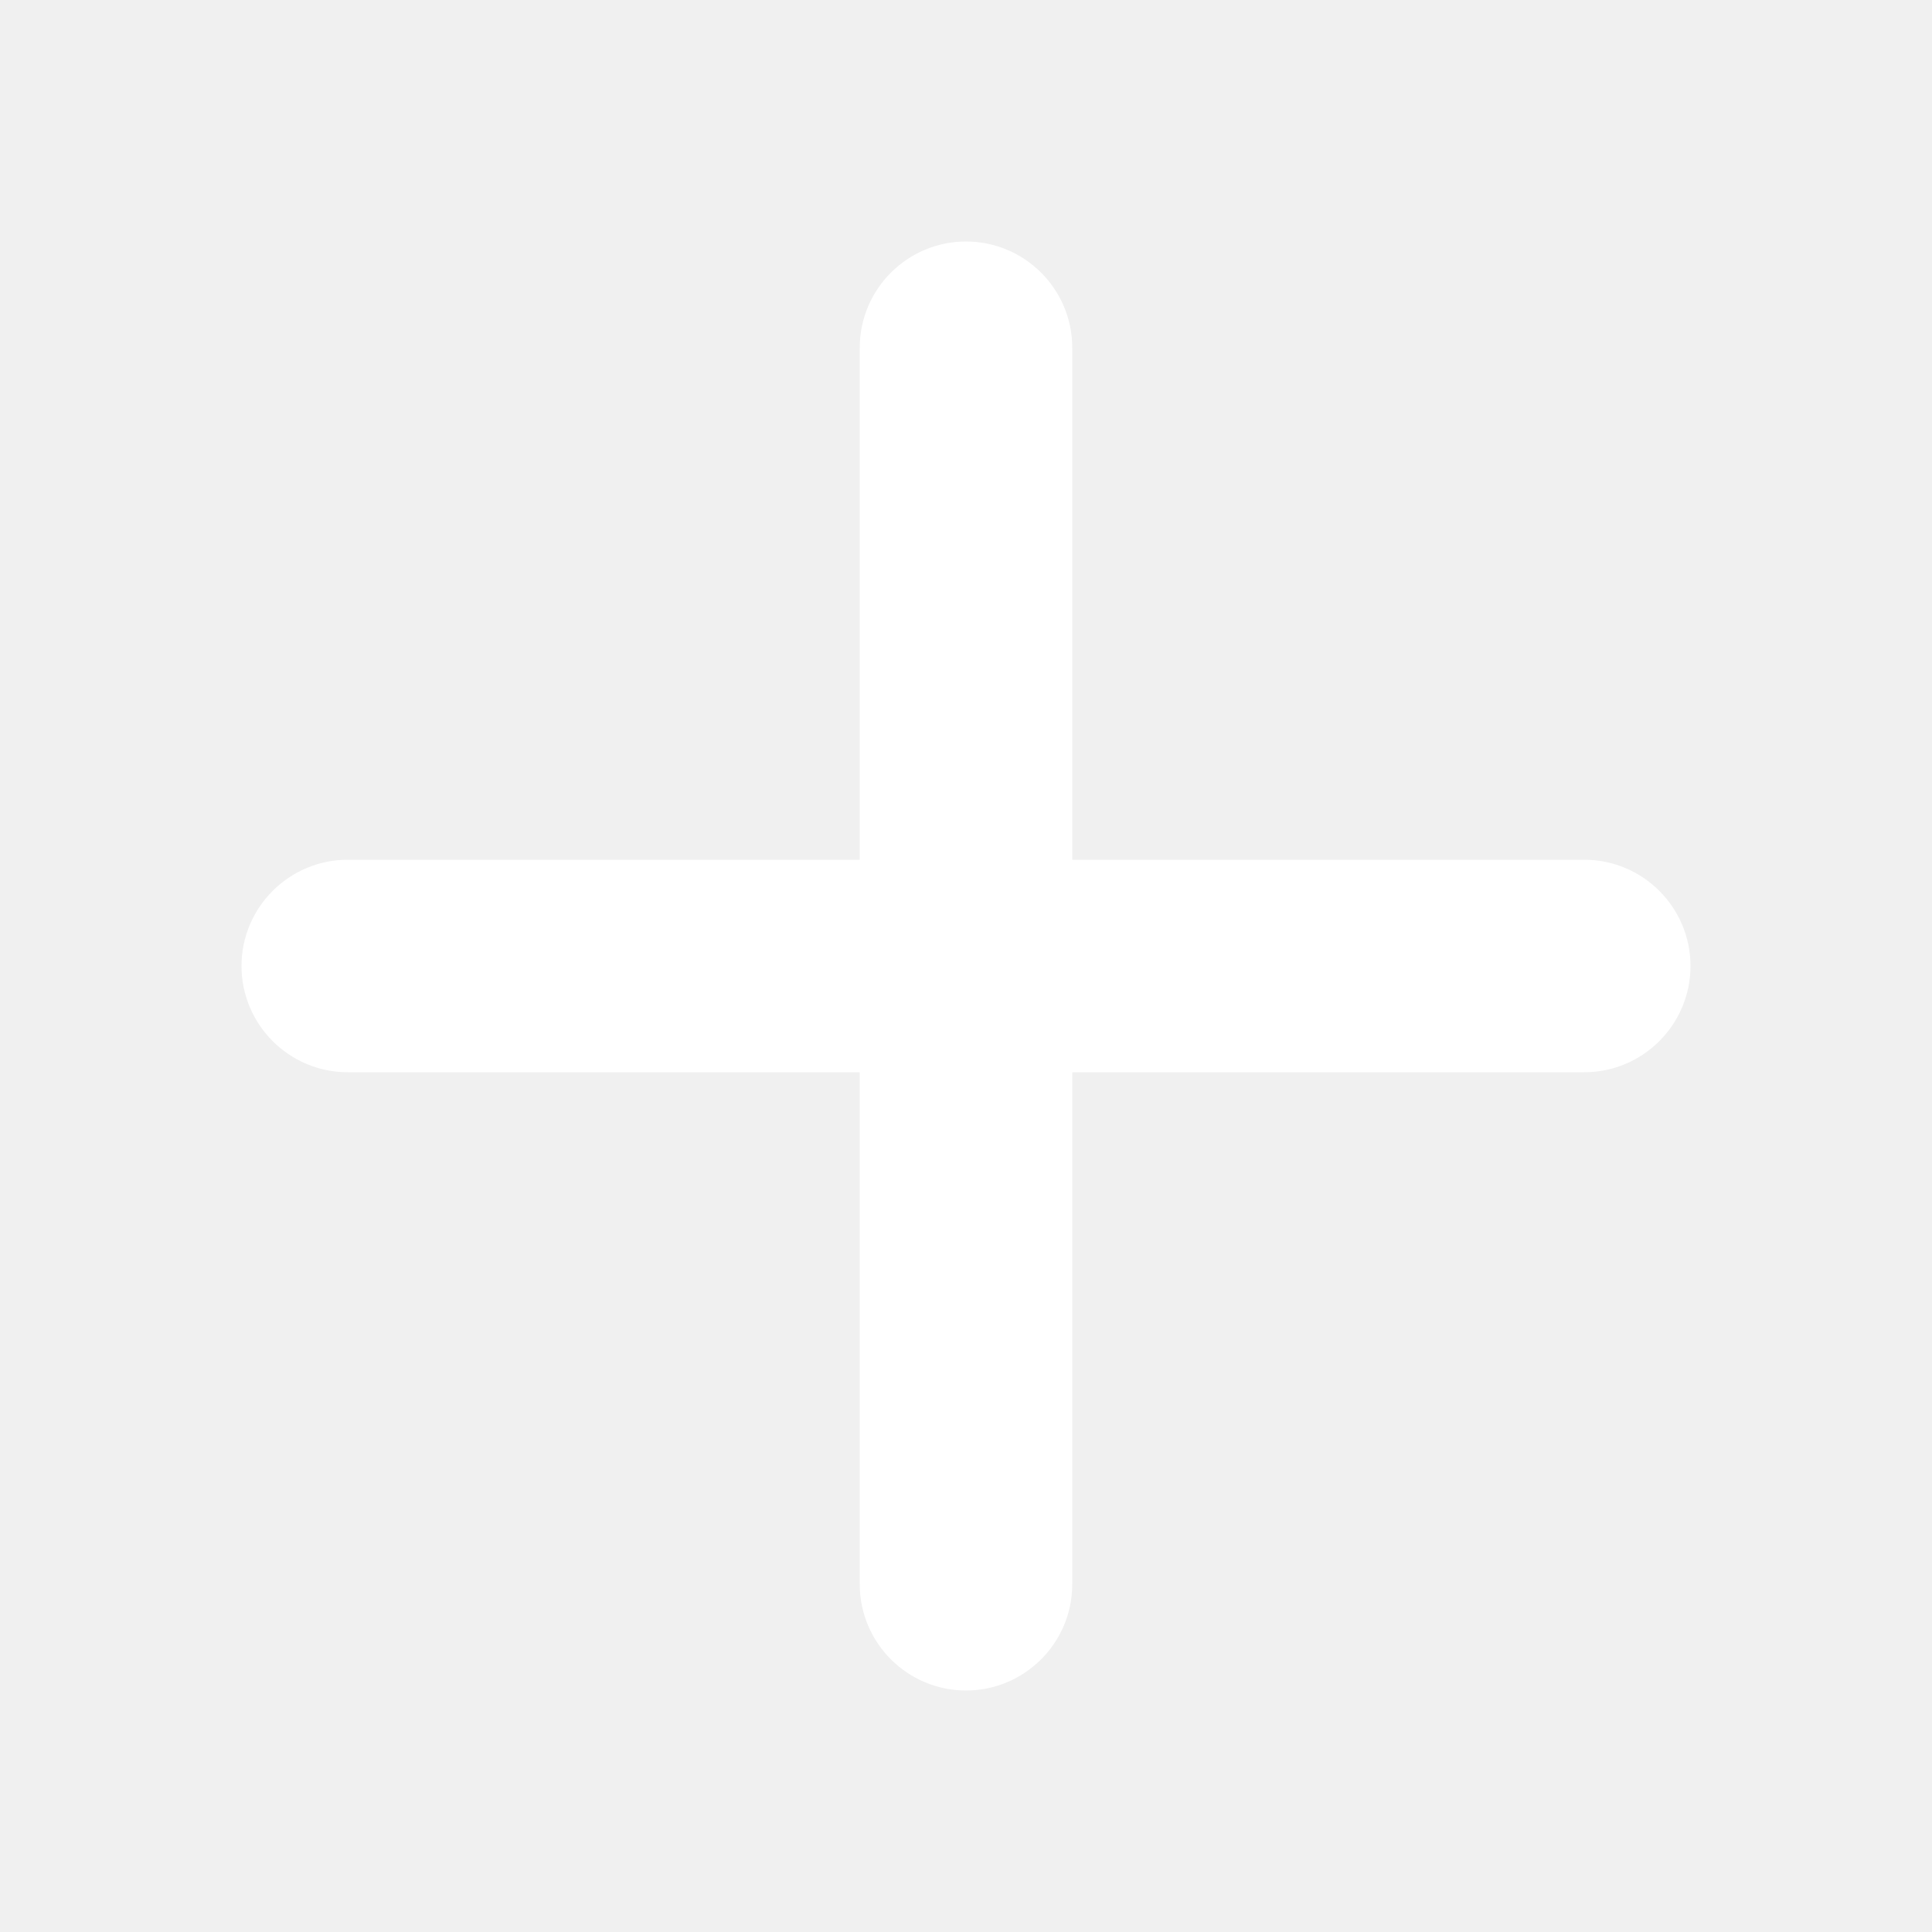
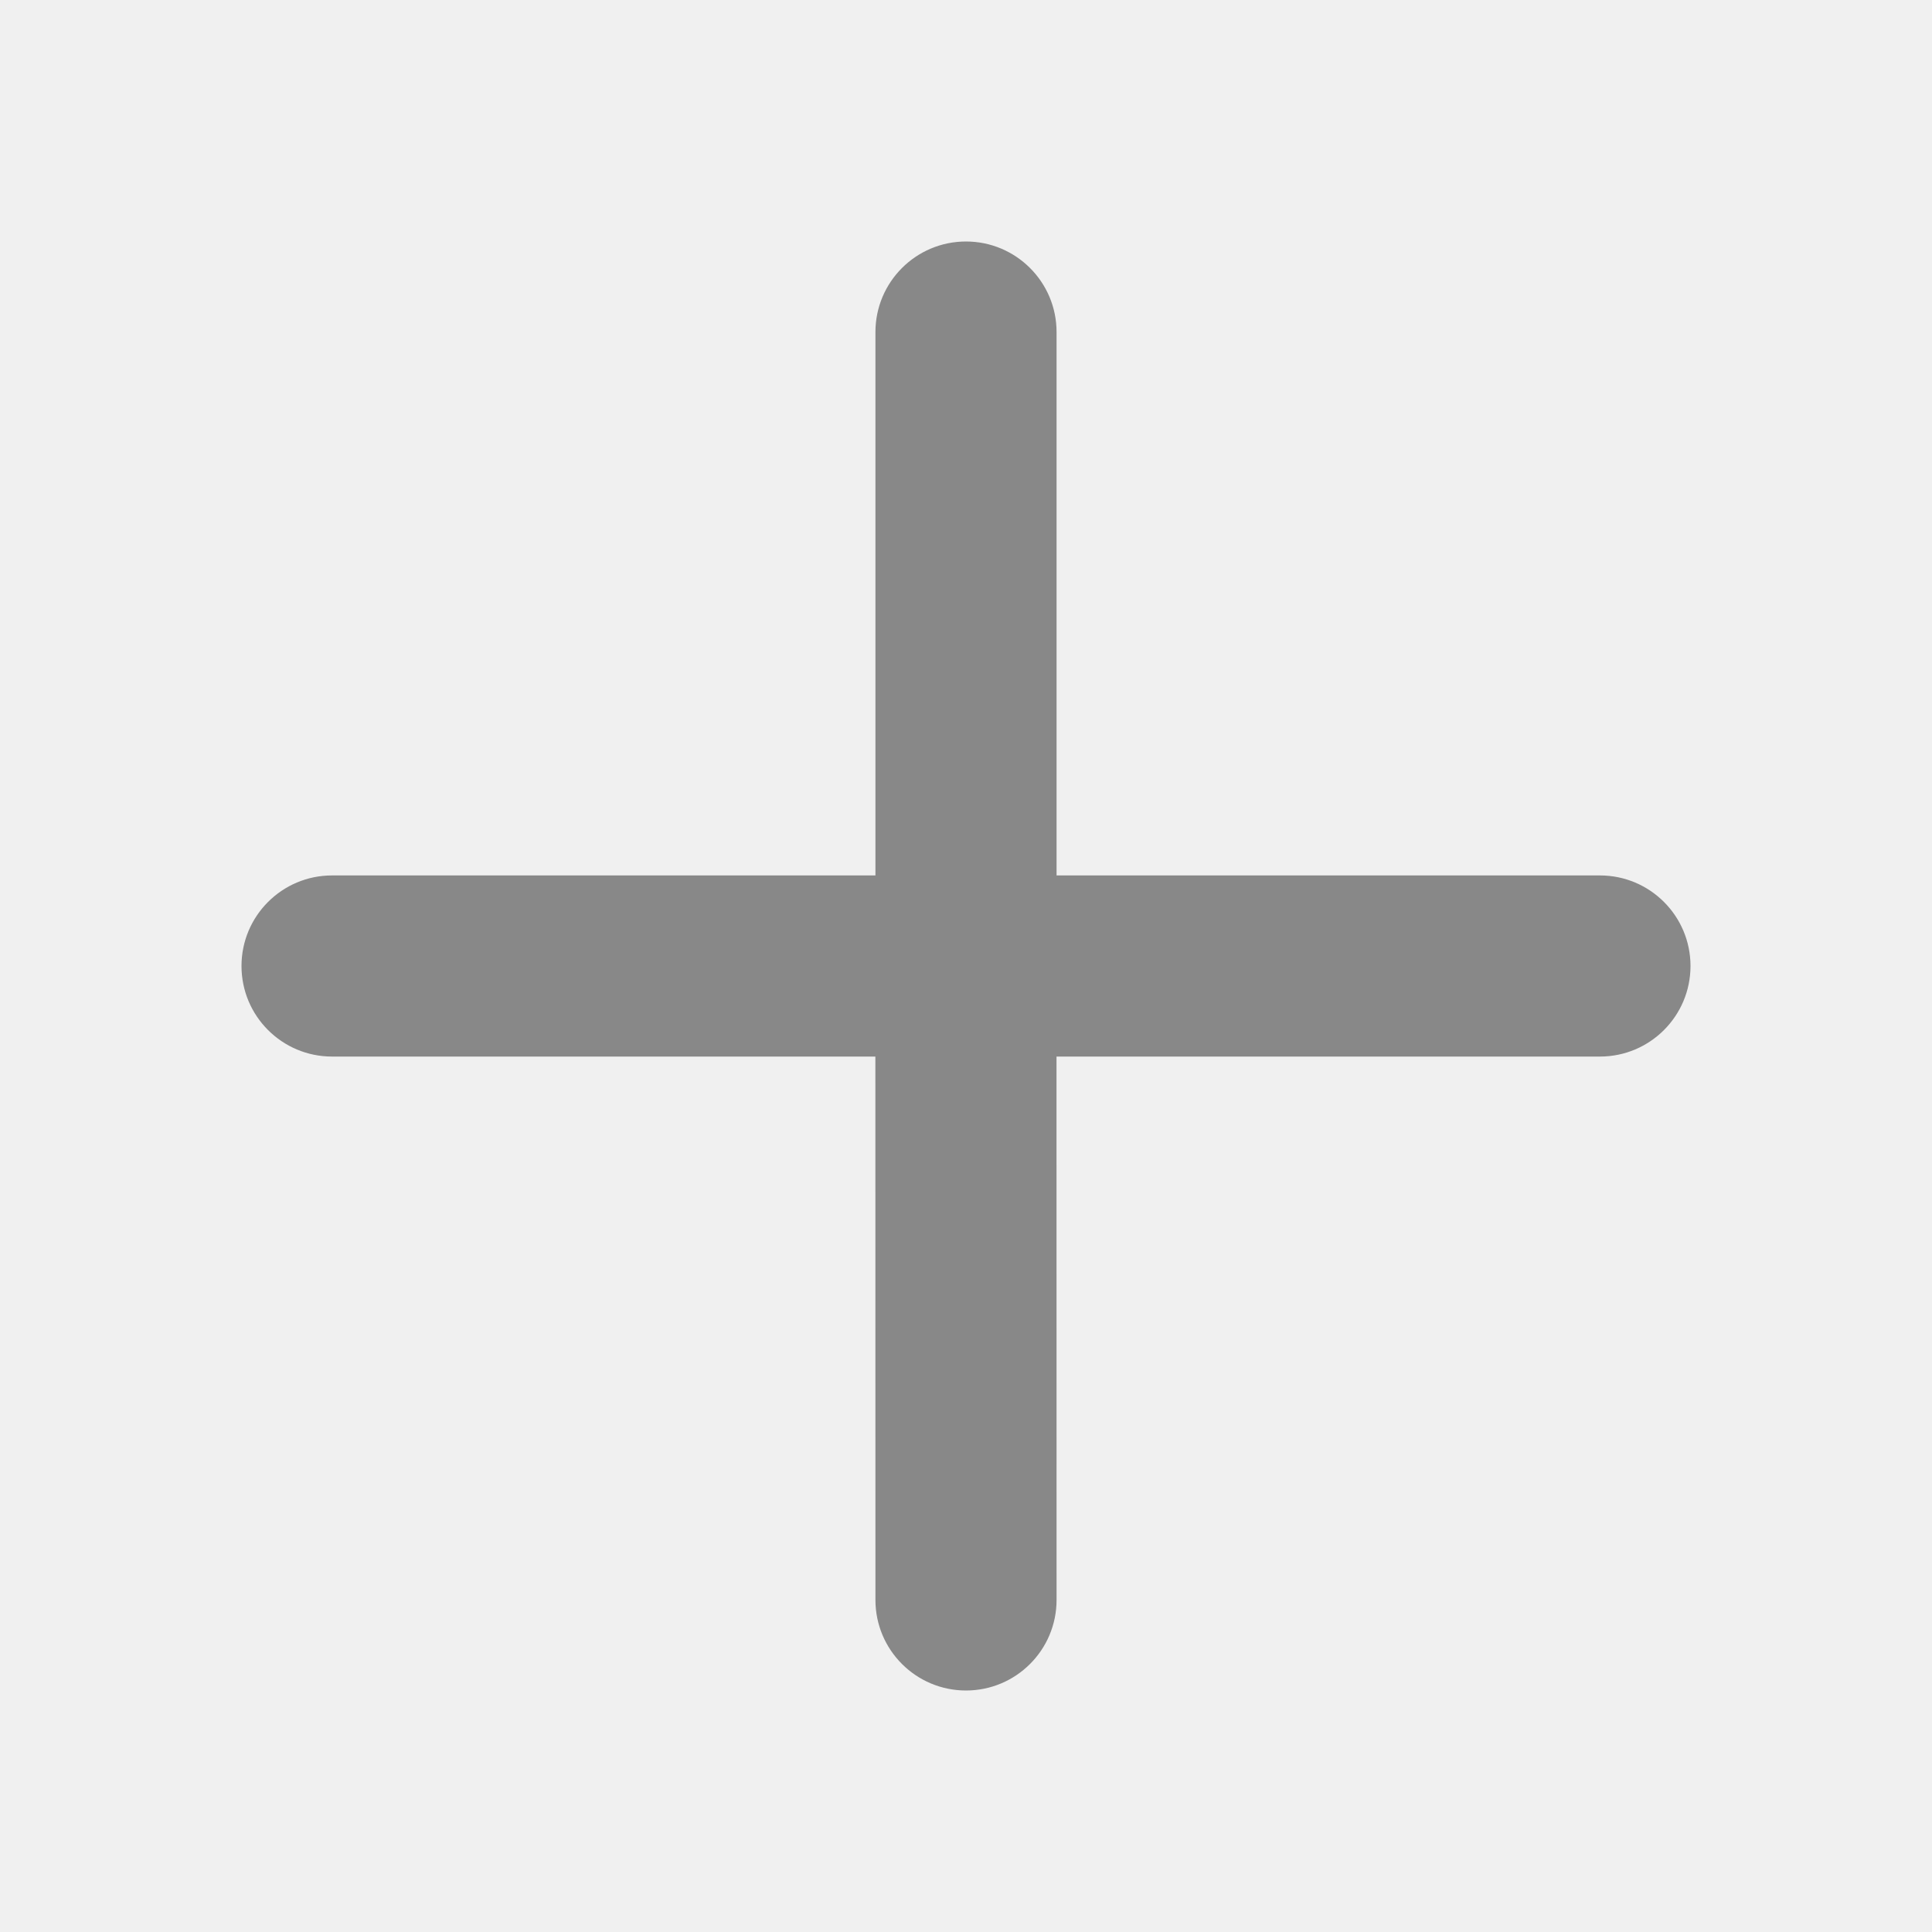
- <svg xmlns="http://www.w3.org/2000/svg" width="24" height="24" viewBox="0 0 24 24">
-   <path fill="#FFF" fill-rule="evenodd" d="M19.68 10.68h-6.36V4.32C13.32 3.592 12.728 3 12 3c-.728 0-1.32.592-1.32 1.32v6.36H4.32C3.592 10.68 3 11.272 3 12c0 .728.592 1.32 1.32 1.32h6.36v6.36c0 .728.592 1.32 1.32 1.32.728 0 1.32-.592 1.32-1.32v-6.36h6.36c.728 0 1.32-.592 1.32-1.32 0-.728-.592-1.32-1.32-1.32" />
+ <svg xmlns="http://www.w3.org/2000/svg" width="32" height="32" viewBox="0 0 32 32">
+   <path fill="#888" fill-rule="evenodd" d="M16 4a1.5 1.5 0 0 1 1.5 1.5v9h9a1.5 1.5 0 0 1 0 3h-9.001l.001 9a1.5 1.5 0 0 1-3 0l-.001-9H5.5a1.5 1.5 0 0 1 0-3h9v-9A1.5 1.5 0 0 1 16 4z" />
</svg>
